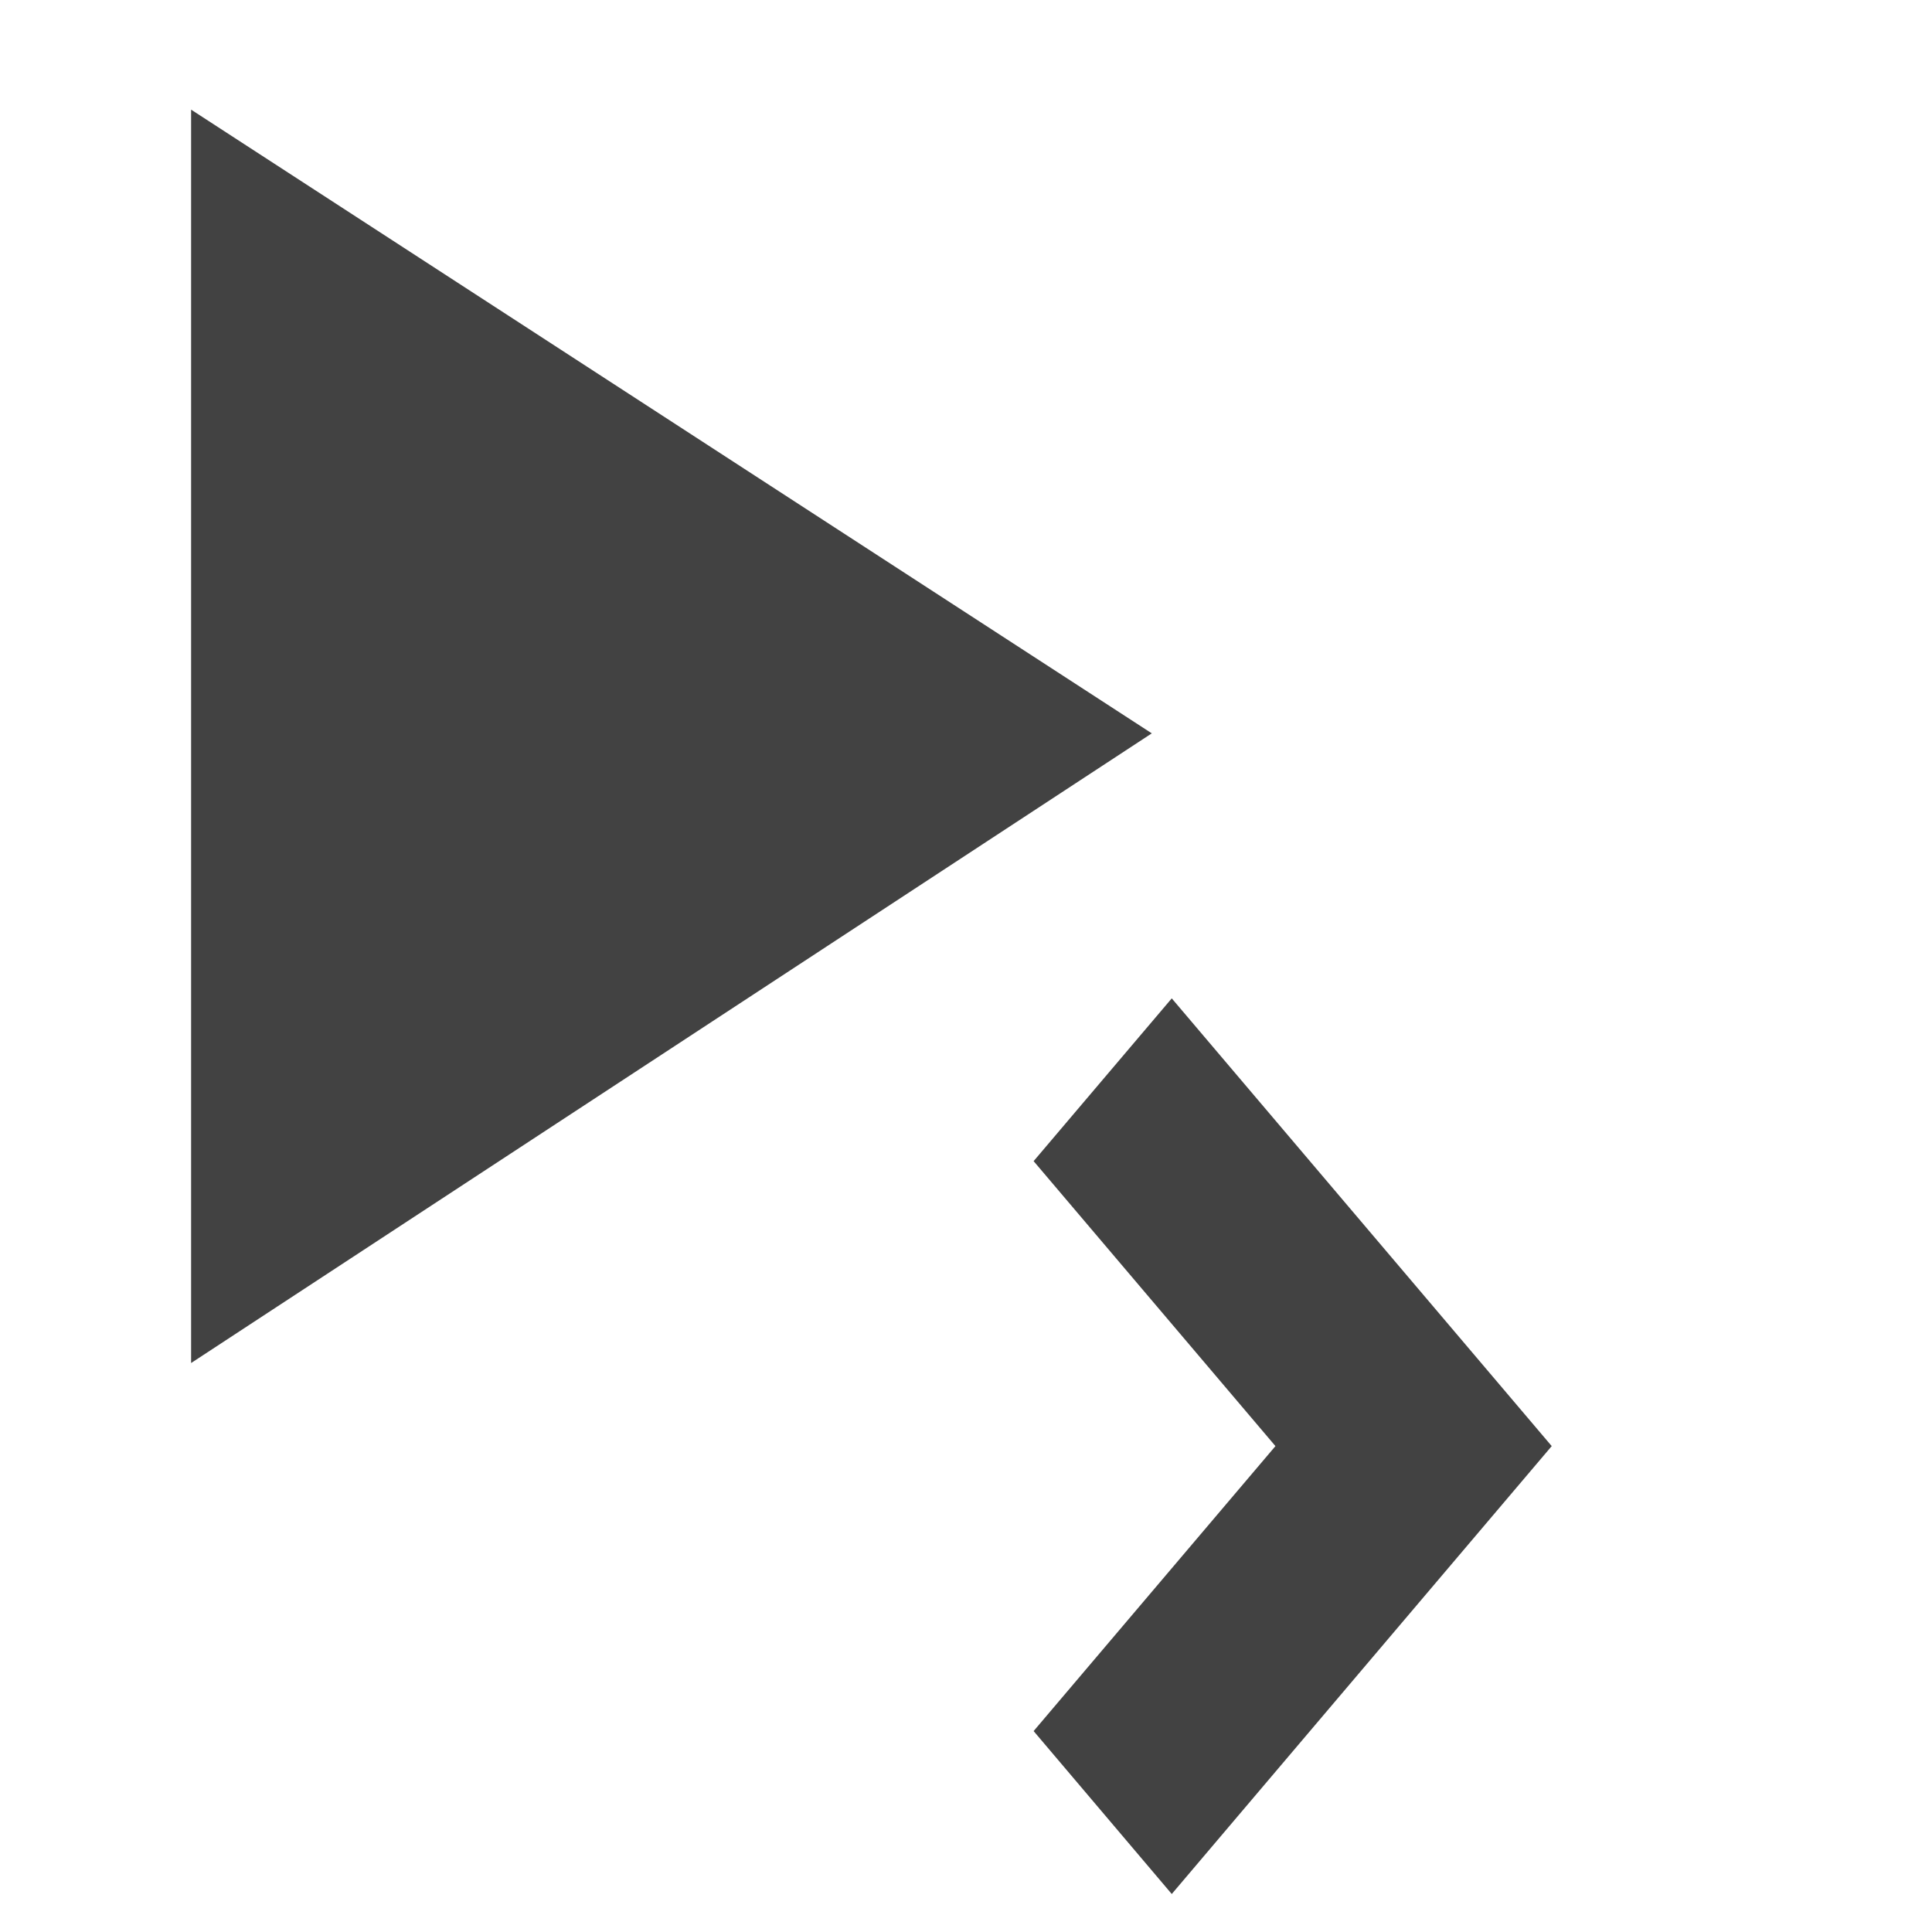
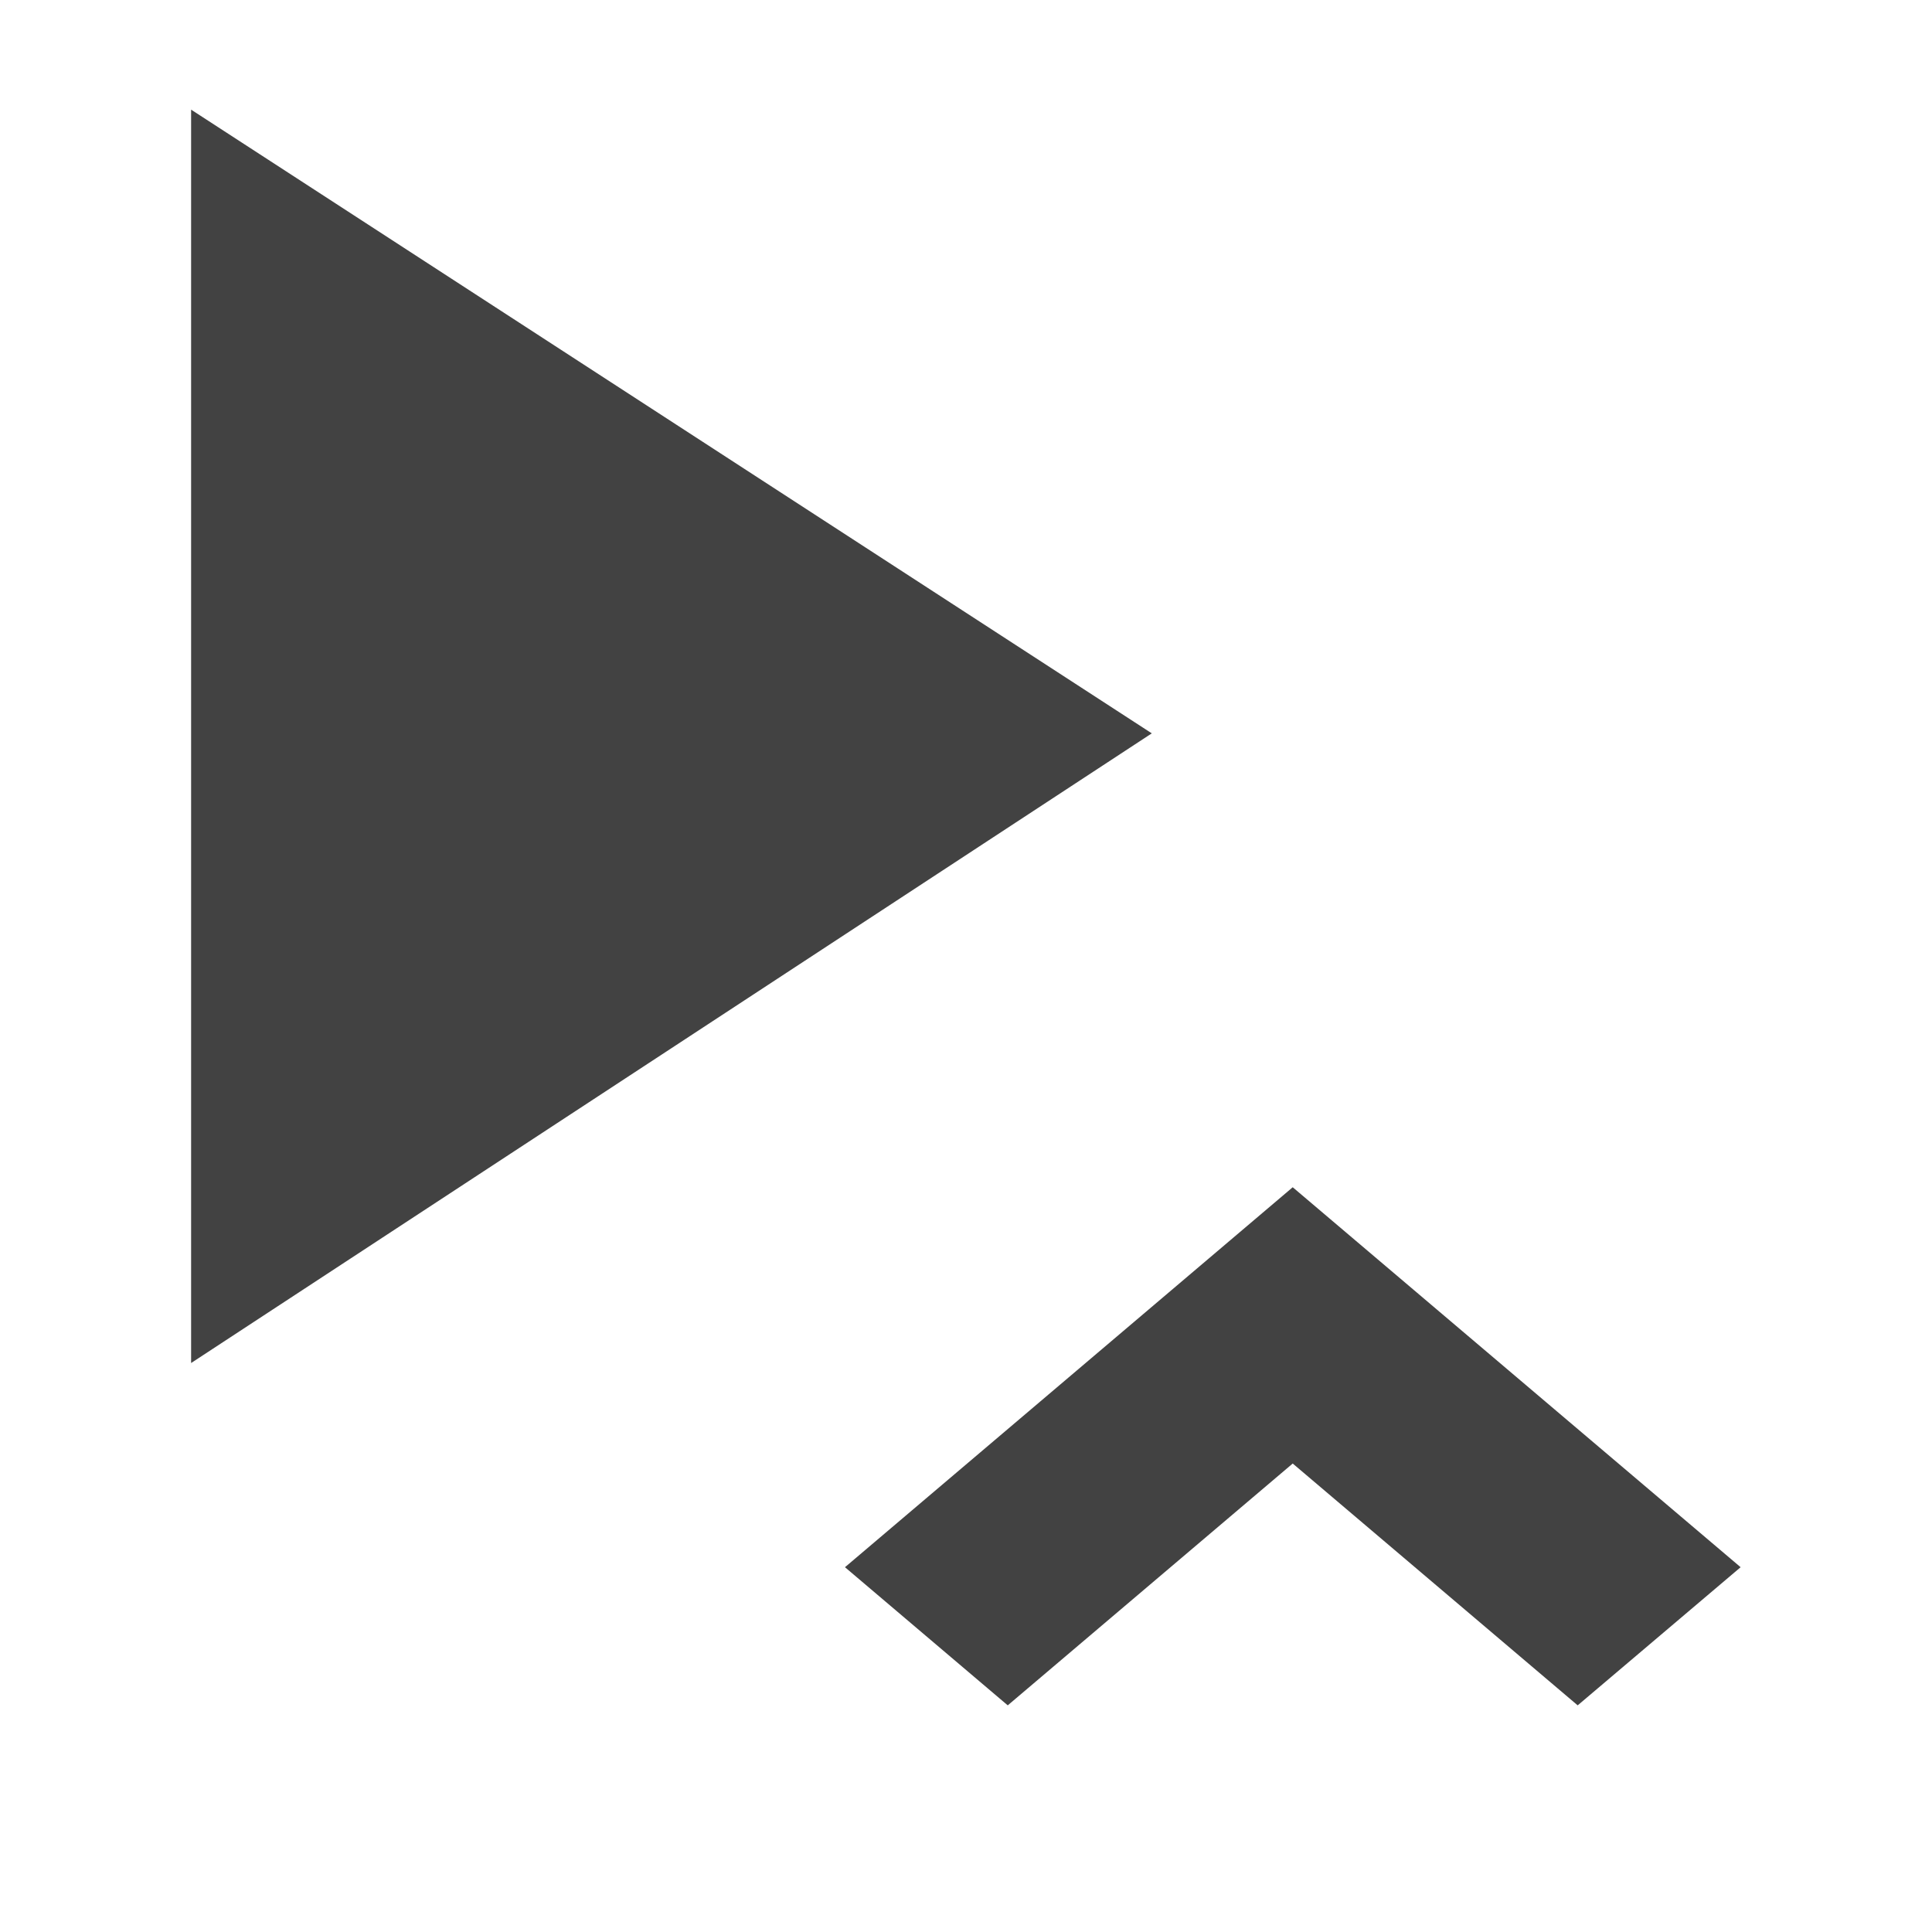
- <svg xmlns="http://www.w3.org/2000/svg" width="12" height="12" viewBox="0 0 12 12" fill="none">
+ <svg xmlns="http://www.w3.org/2000/svg" width="12" height="12" fill="none" viewBox="0 0 12 12">
  <g>
-     <path style="fill: #424242 !important; stroke:null; clip-rule: evenodd !important" d="m1.187,8.467l0,-7.786l5.967,3.874l-5.967,3.911zm0.995,-5.929l3.192,2.017l-3.192,2.054l0,-4.072z" />
-     <path style="fill: #424242 !important; stroke-width: null; stroke-opacity: null; fill-opacity: null; transform: rotate(-90 8.029752,8.982452); stroke:null" d="m6.42,10.752l1.502,-1.77l-1.502,-1.77l0.858,-1.011l2.36,2.781l-2.36,2.782" />
+     <path fill="#424242" stroke="null" d="m1.187,8.467l0,-7.786l5.967,3.874l-5.967,3.911zm0.995,-5.929l3.192,2.017l-3.192,2.054l0,-4.072z" clip-rule="evenodd" />
+     <path fill="#424242" fill-opacity="null" stroke="null" stroke-opacity="null" stroke-width="null" d="m6.42,10.752l1.502,-1.77l-1.502,-1.77l0.858,-1.011l2.36,2.781l-2.36,2.782" transform="rotate(-90 8.029752,8.982452)" />
  </g>
</svg>
